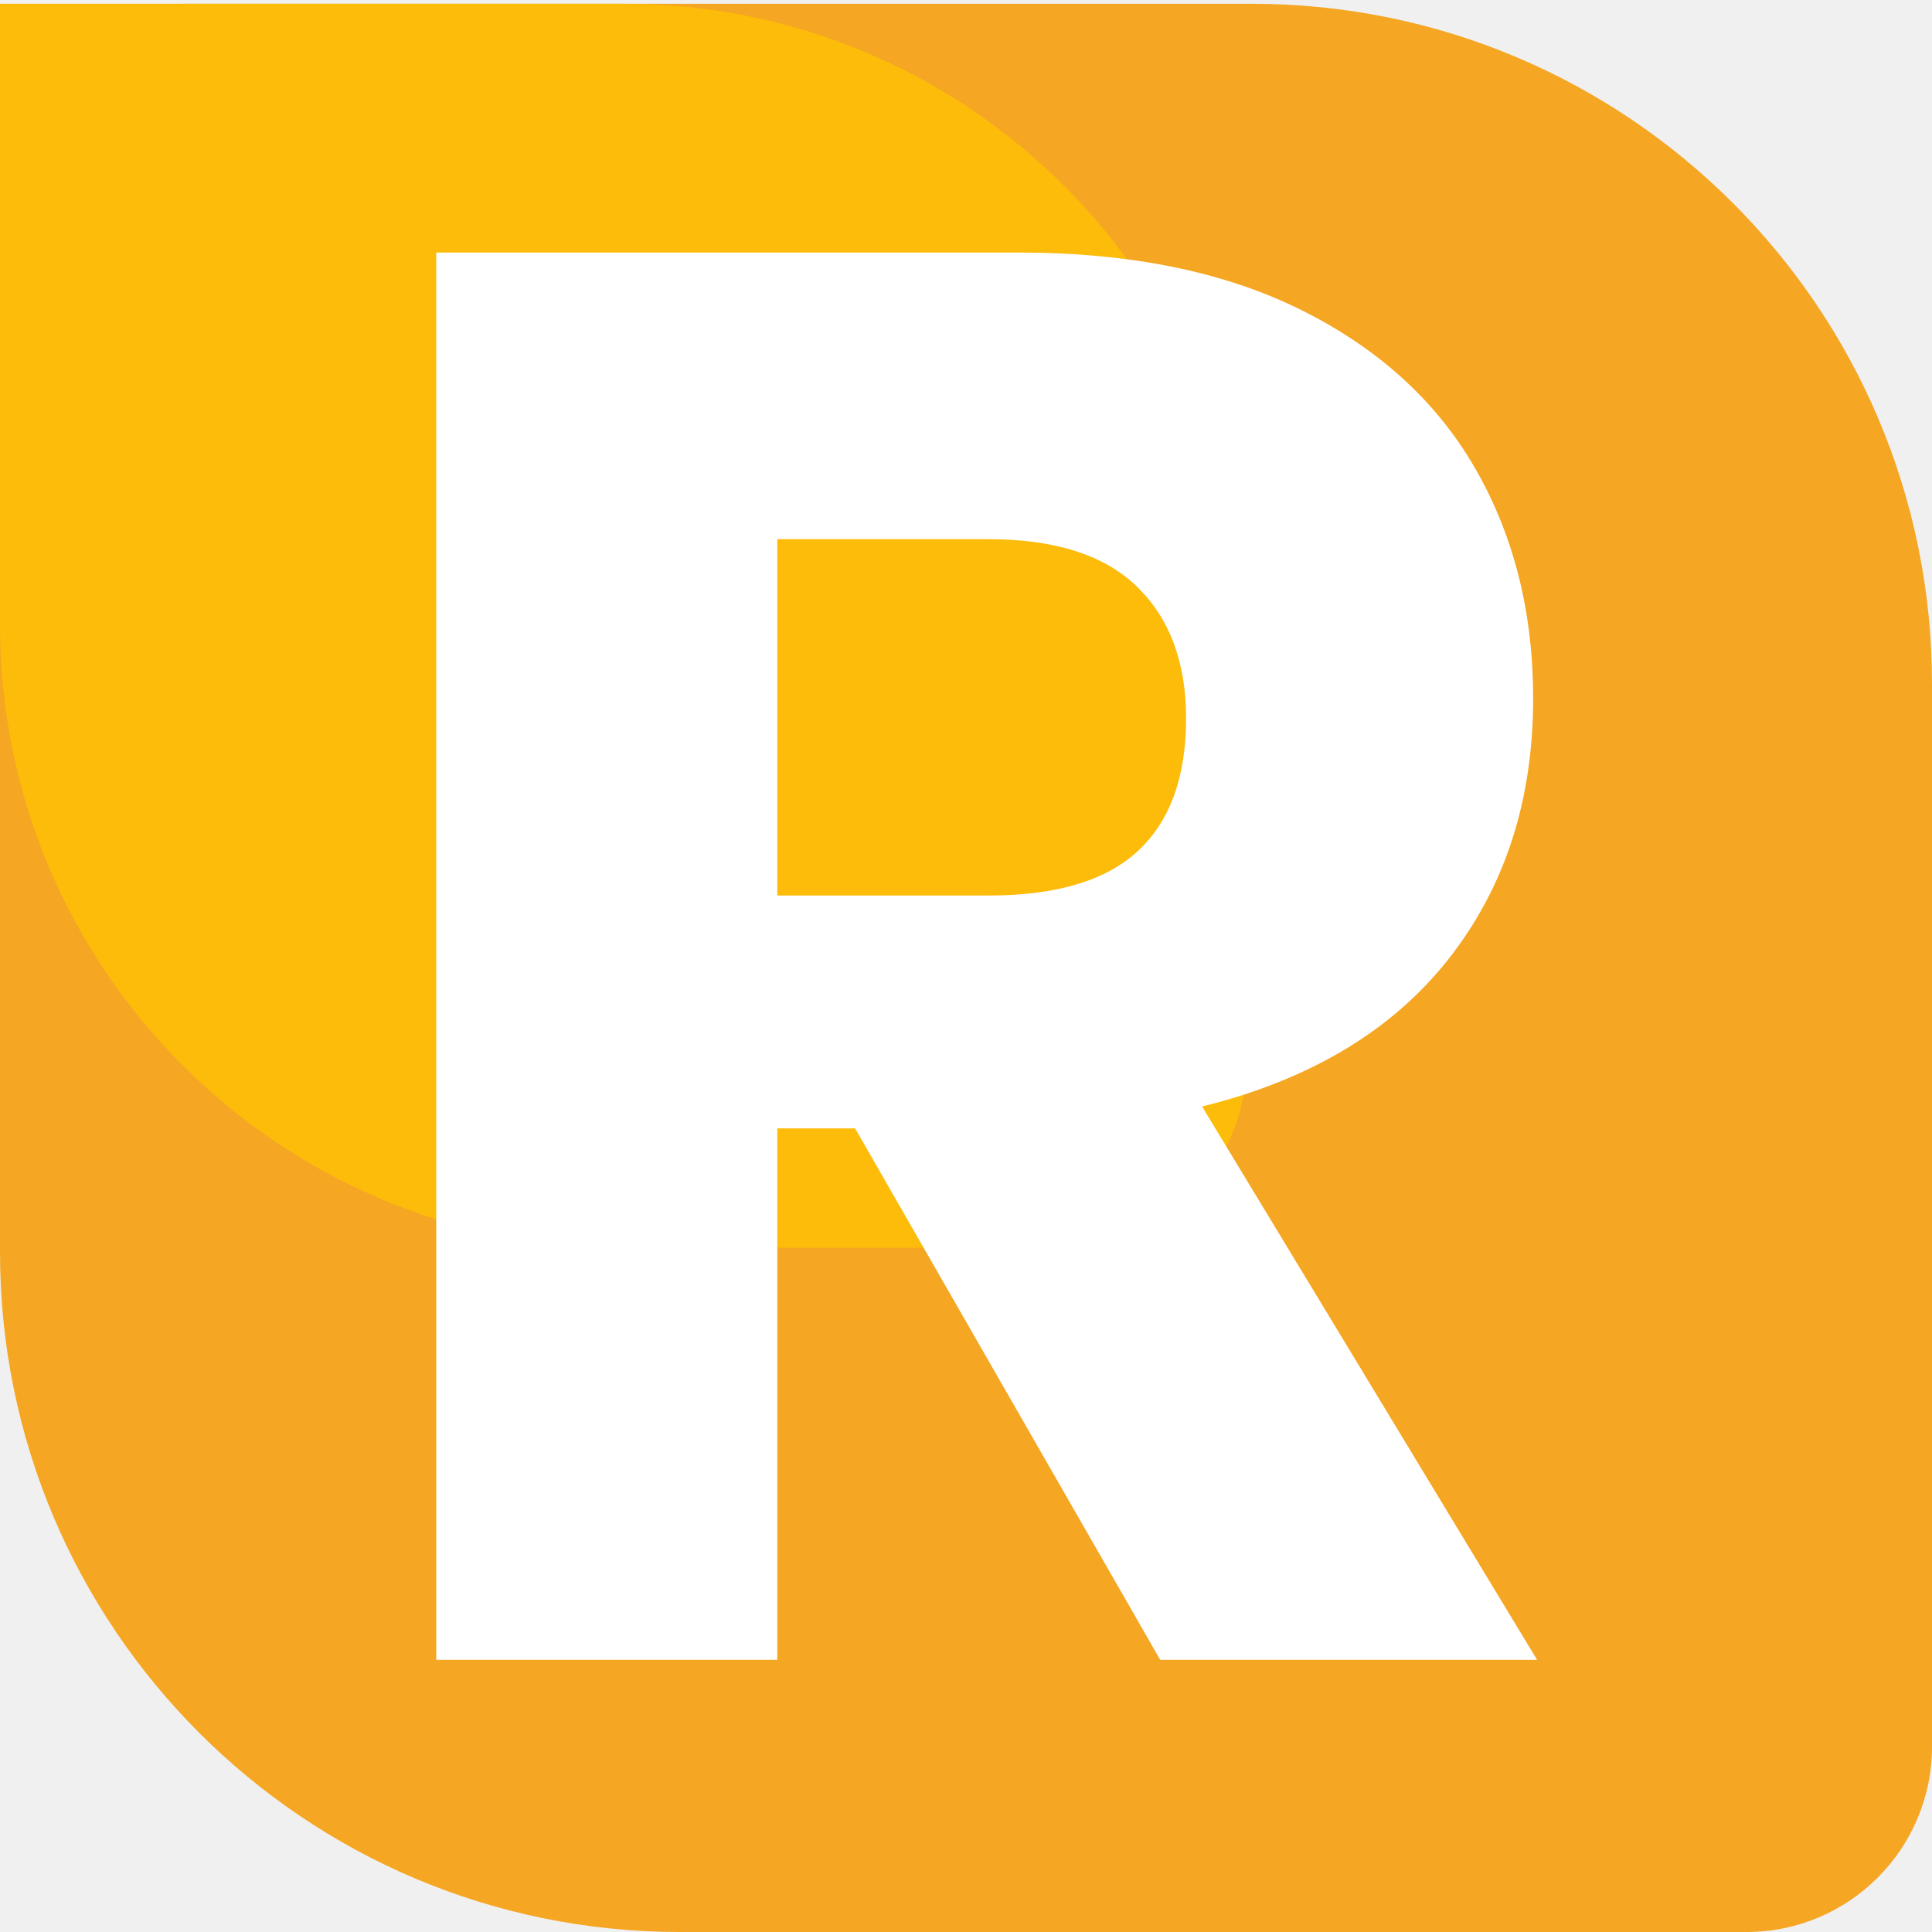
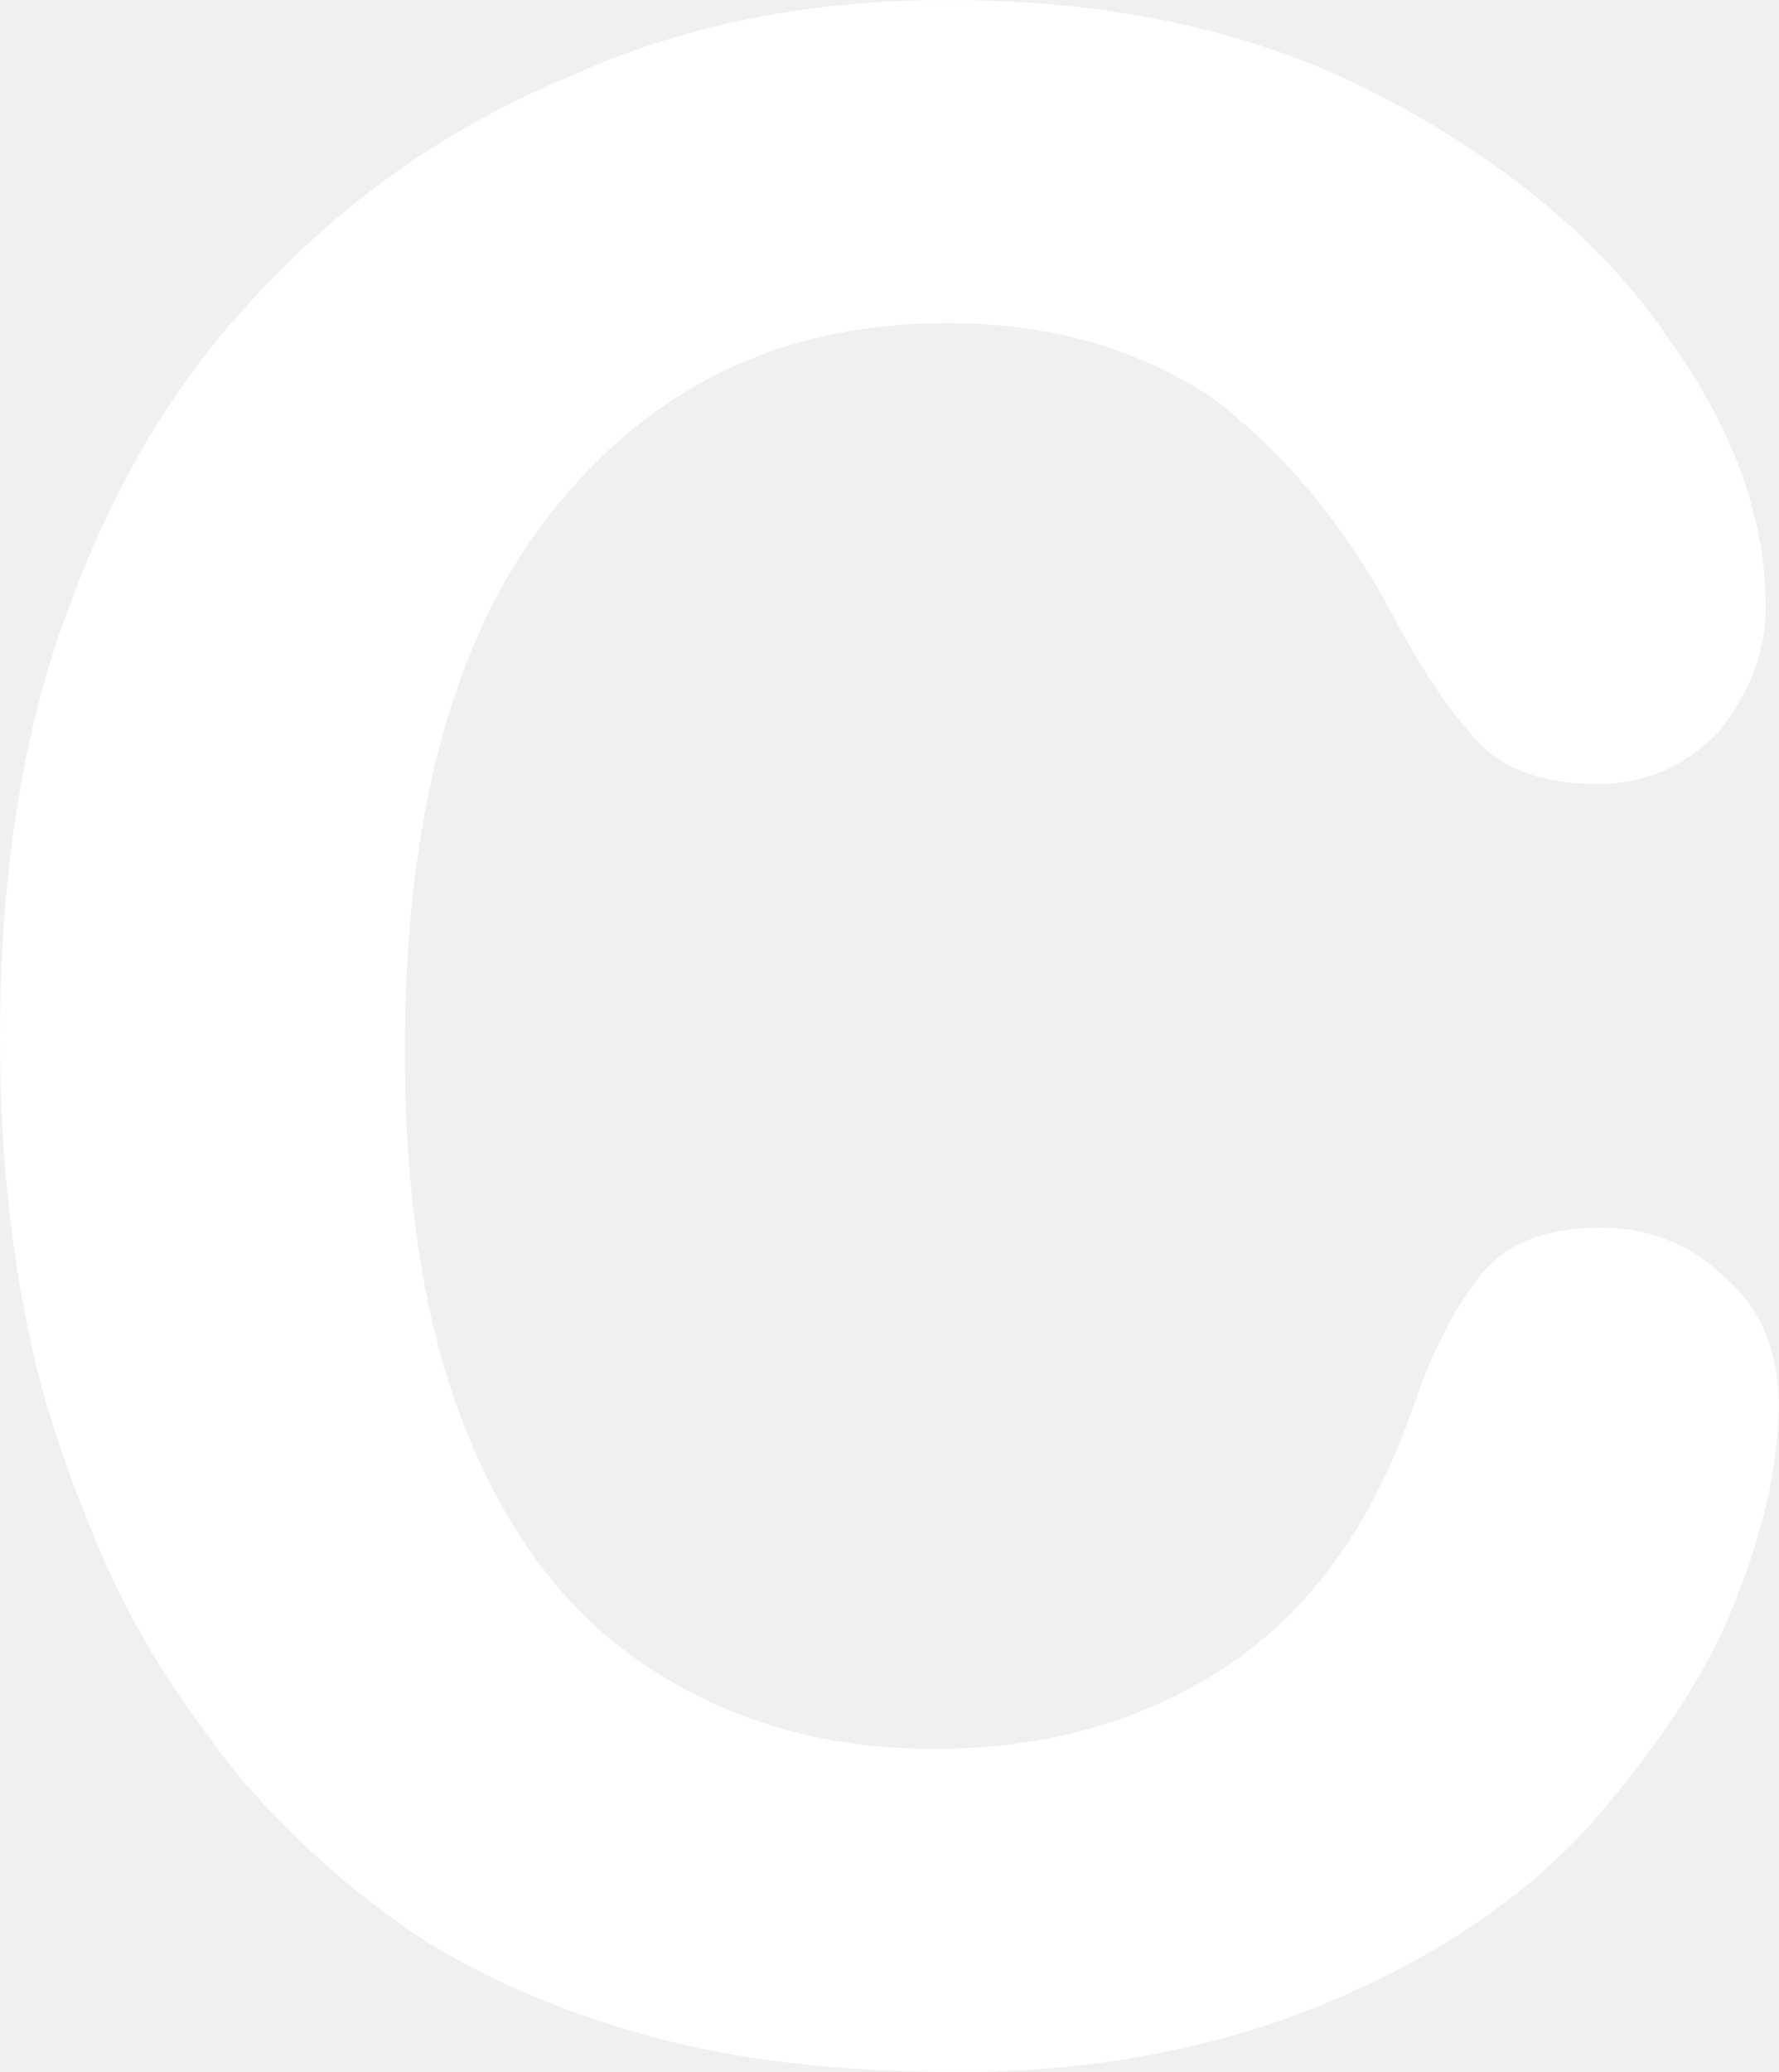
- <svg xmlns="http://www.w3.org/2000/svg" width="25px" height="25px" viewBox="0 0 25 25" version="1.1">
-   <g id="Page-1" stroke="none" stroke-width="1" fill="none" fill-rule="evenodd">
-     <g id="royal-mini">
-       <path d="M2.4,0.049 L16.2,0.049 C21.06,0.049 25,3.989 25,8.849 L25,22.6 C25,23.925 23.925,25 22.6,25 L8.8,25 C3.94,25 5.9519131e-16,21.06 0,16.2 L0,2.449 C-1.62324903e-16,1.123 1.075,0.049 2.4,0.049 Z" id="Rectangle" fill="#F5A622" />
-       <path d="M0,0.049 L8.08,0.049 C12.525,0.049 16.129,3.652 16.129,8.098 L16.129,13.746 C16.129,15.072 15.055,16.146 13.729,16.146 L8.065,16.146 C3.611,16.146 2.32180341e-15,12.536 1.77635684e-15,8.082 L0,0.049 Z" id="Rectangle" fill="#FDBC0A" />
-       <path d="M15.013,21.478 L11.065,14.601 L10.058,14.601 L10.058,21.478 L5.645,21.478 L5.645,3.268 L13.181,3.268 C14.626,3.268 15.847,3.517 16.845,4.015 C17.843,4.513 18.591,5.196 19.09,6.063 C19.589,6.93 19.839,7.922 19.839,9.038 C19.839,10.36 19.473,11.484 18.742,12.412 C18.011,13.339 16.948,13.974 15.555,14.318 L19.89,21.478 L15.013,21.478 Z M10.058,11.588 L12.794,11.588 C13.671,11.588 14.316,11.394 14.729,11.008 C15.142,10.622 15.348,10.051 15.348,9.295 C15.348,8.574 15.138,8.007 14.716,7.595 C14.295,7.183 13.654,6.977 12.794,6.977 L10.058,6.977 L10.058,11.588 Z" id="R" fill="#FFFFFF" />
-     </g>
-   </g>
+ <svg xmlns="http://www.w3.org/2000/svg" version="1.1" id="Layer_1" x="0px" y="0px" viewBox="0 0 41.3 48.1" style="enable-background:new 0 0 41.3 48.1;" xml:space="preserve">
+   <style type="text/css">
+ 	.st0{fill:#FFFFFF;}
+ </style>
+   <path class="st0" d="M41.3,32.6c0,1.5-0.4,3.1-1.1,4.8c-0.7,1.7-1.9,3.4-3.4,5.1c-1.6,1.7-3.6,3-6,4s-5.3,1.6-8.5,1.6  c-2.4,0-4.7-0.2-6.7-0.7s-3.8-1.2-5.5-2.2c-1.6-1-3.1-2.3-4.5-3.9c-1.2-1.5-2.3-3.1-3.1-4.9S1,32.7,0.6,30.6c-0.4-2-0.6-4.2-0.6-6.5  c0-3.7,0.5-7.1,1.6-10c1.1-3,2.6-5.5,4.7-7.6c2-2.1,4.4-3.7,7.1-4.8C16.1,0.5,19,0,22,0c3.8,0,7.1,0.7,10,2.2s5.2,3.4,6.7,5.6  c1.6,2.2,2.3,4.3,2.3,6.3c0,1.1-0.4,2-1.1,2.9c-0.8,0.8-1.7,1.2-2.8,1.2c-1.2,0-2.1-0.3-2.7-0.9c-0.6-0.6-1.3-1.6-2-2.9  c-1.2-2.3-2.7-4-4.3-5.2c-1.7-1.1-3.7-1.7-6.1-1.7c-3.9,0-6.9,1.5-9.2,4.4S9.4,19,9.4,24.4c0,3.6,0.5,6.6,1.5,9s2.4,4.2,4.3,5.4  c1.9,1.2,4,1.8,6.5,1.8c2.7,0,5-0.7,6.9-2s3.3-3.3,4.2-5.9c0.4-1.2,0.9-2.2,1.5-3s1.5-1.2,2.9-1.2c1.1,0,2.1,0.4,2.9,1.2  C40.9,30.4,41.3,31.4,41.3,32.6z" />
</svg>
